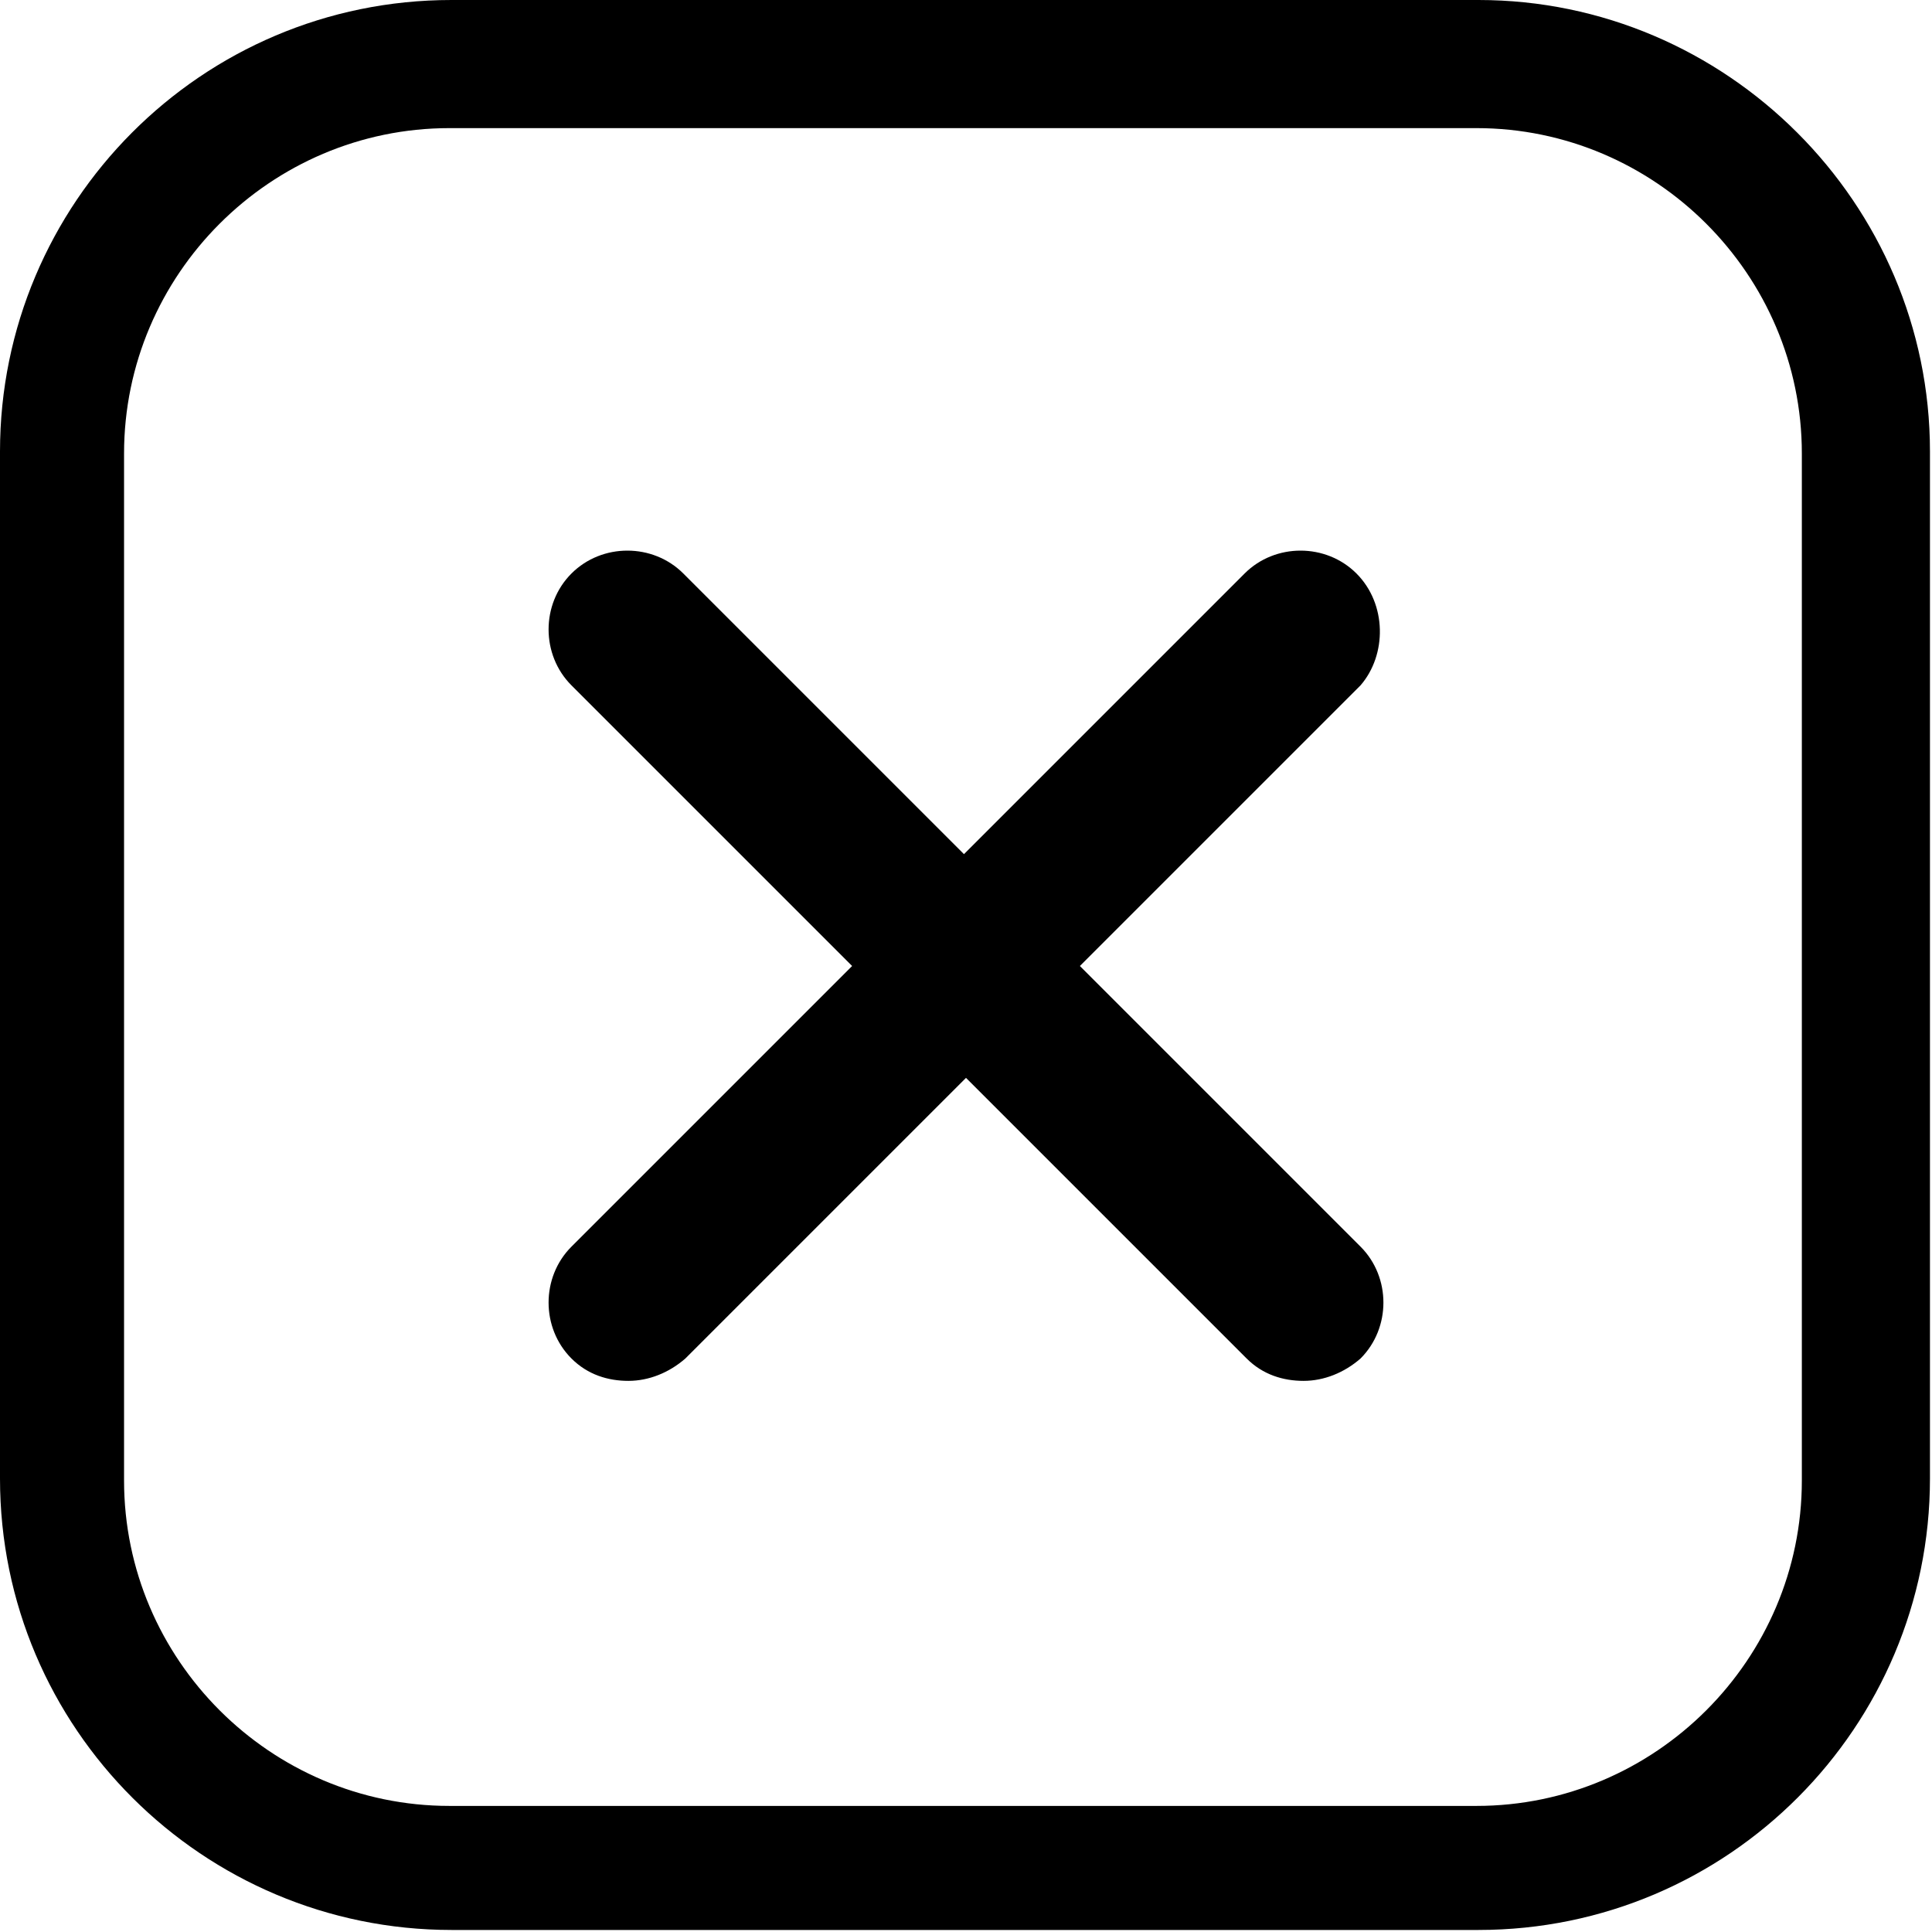
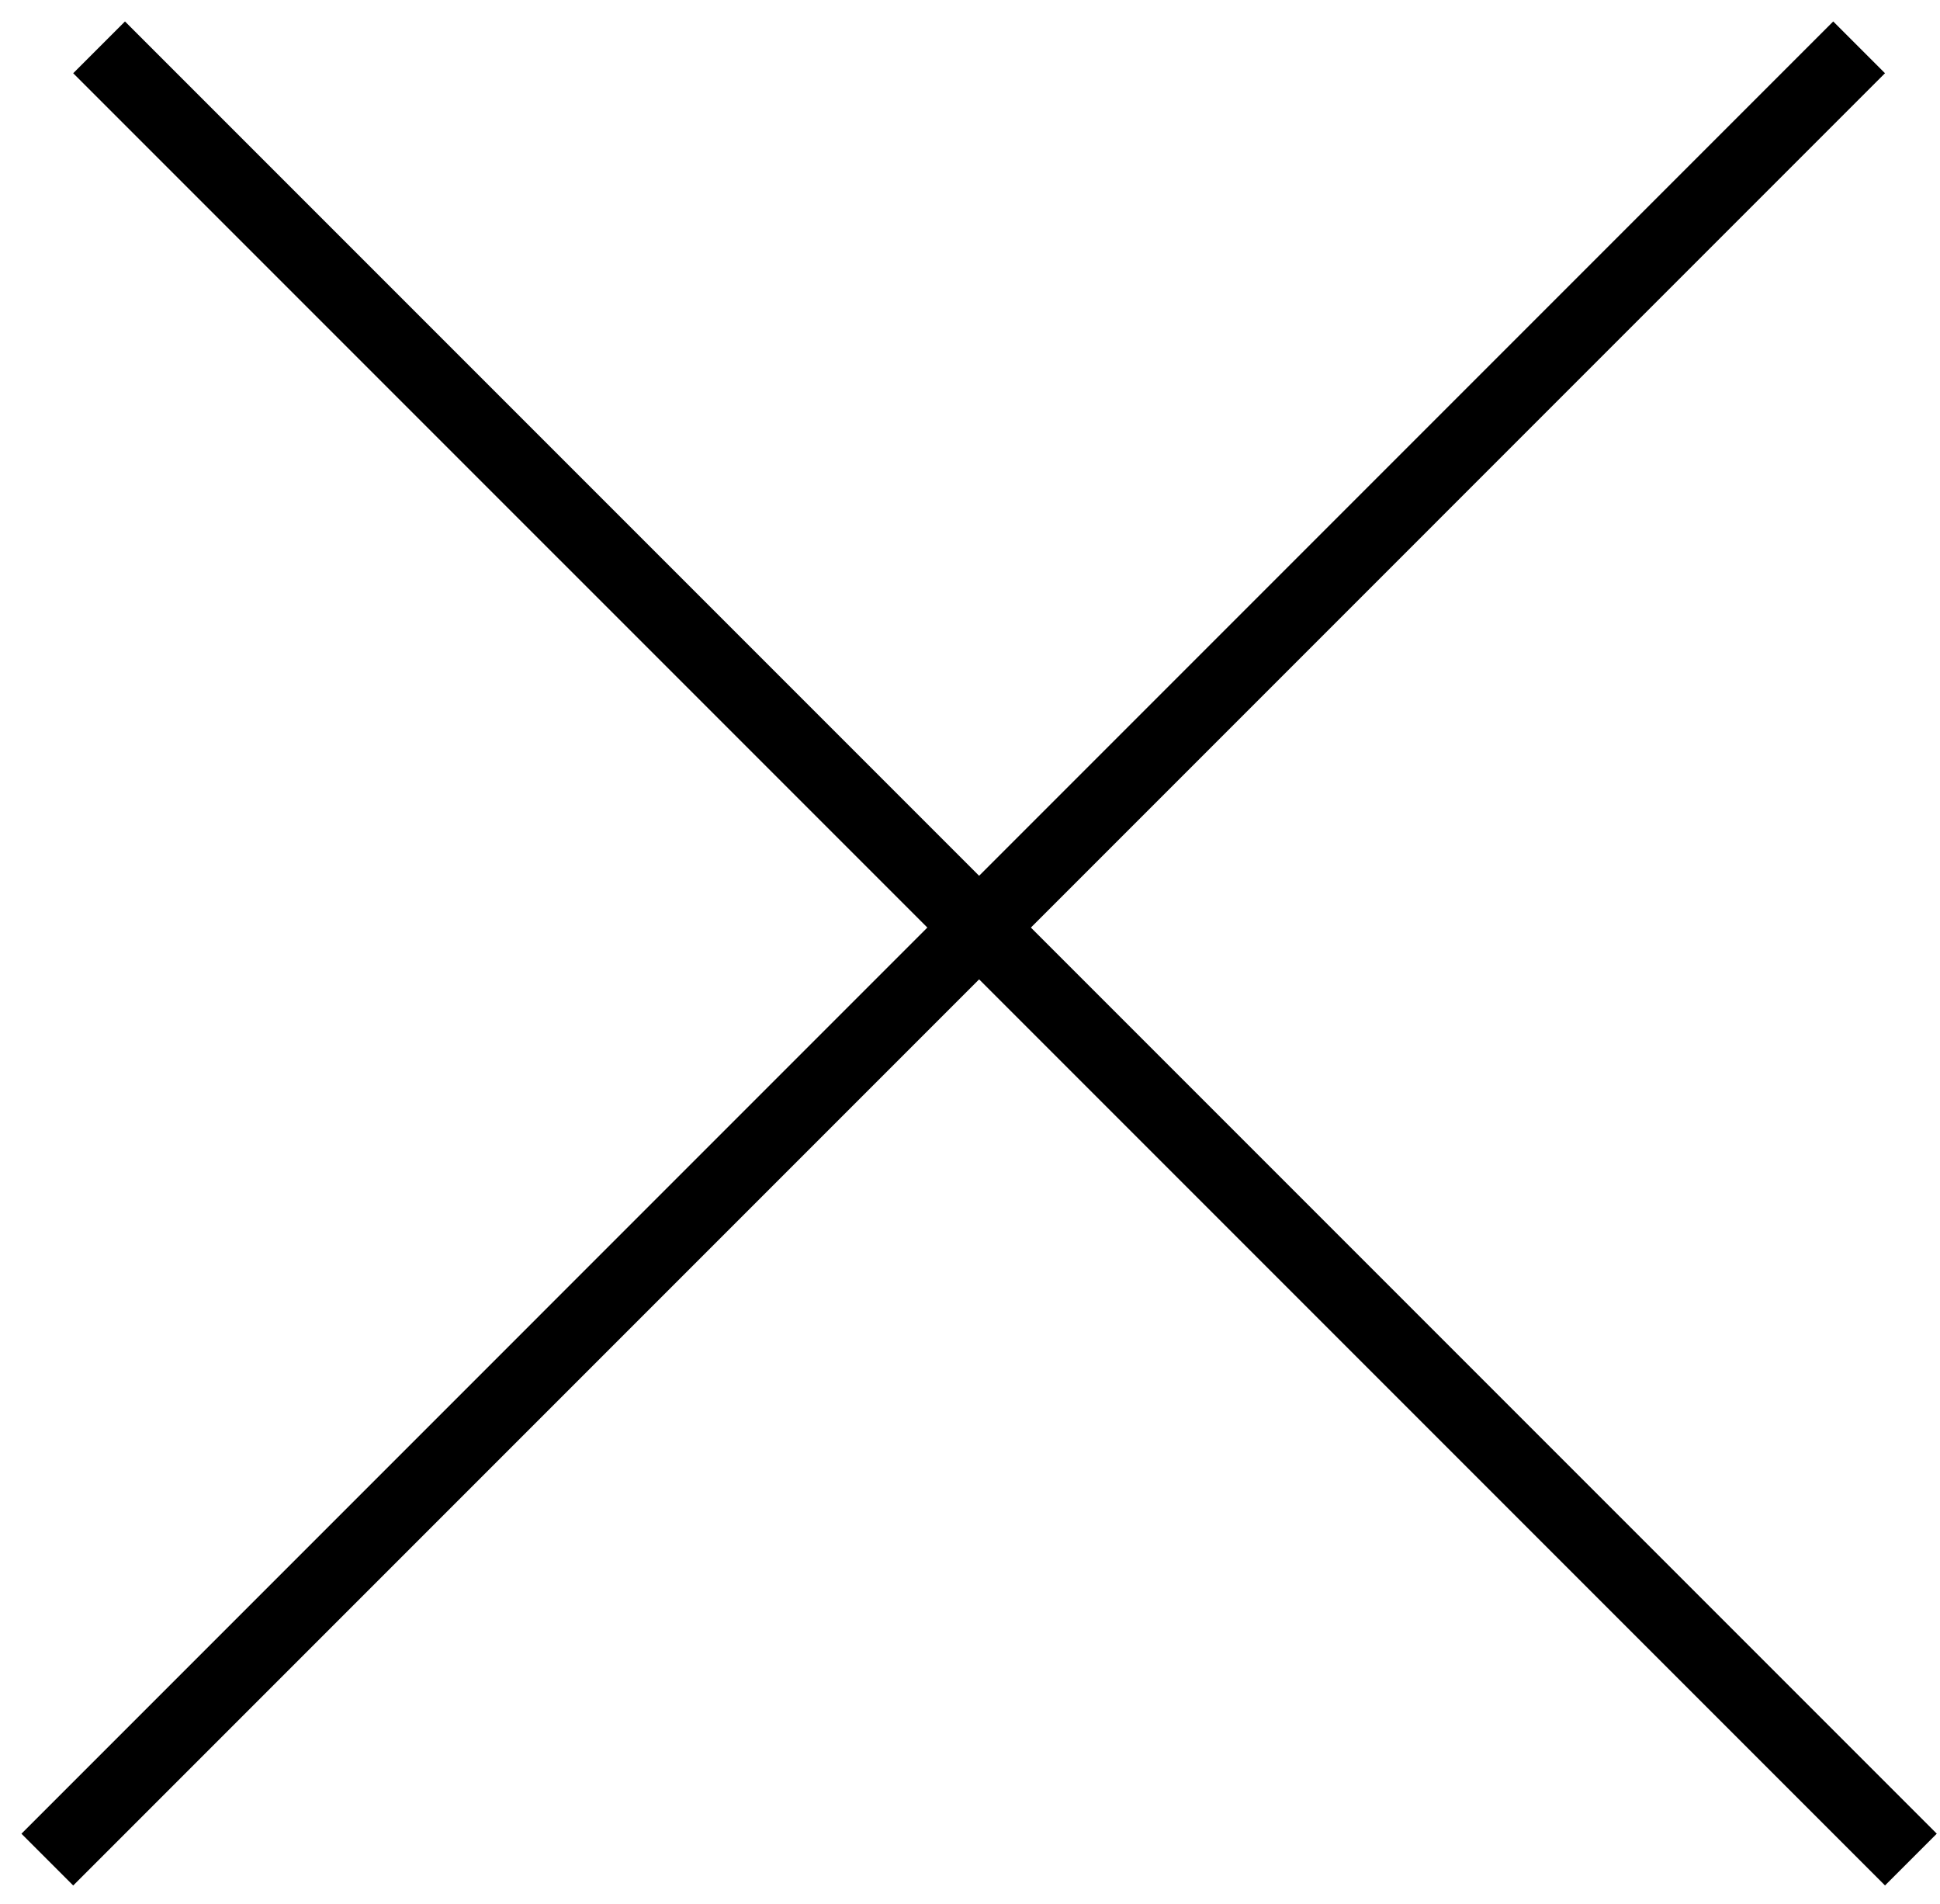
- <svg xmlns="http://www.w3.org/2000/svg" width="95" height="95" viewBox="0 0 95 95" fill="none">
-   <path d="M66.7 28.2C65.2 26.7 62.7 26.7 61.2 28.2L47.4 42L33.6 28.2C32.1 26.7 29.6 26.7 28.1 28.2C26.6 29.7 26.6 32.2 28.1 33.7L41.9 47.5L28.1 61.3C26.6 62.8 26.6 65.3 28.1 66.8C28.9 67.6 29.9 67.9 30.9 67.9C31.9 67.9 32.9 67.5 33.7 66.8L47.5 53L61.3 66.8C62.1 67.6 63.1 67.9 64.1 67.9C65.1 67.9 66.1 67.5 66.9 66.8C68.4 65.3 68.4 62.8 66.9 61.3L53.1 47.5L66.9 33.7C68.2 32.2 68.2 29.7 66.7 28.2Z" fill="black" />
-   <path d="M72.7 0H22.2C9.9 0 0 10 0 22.2V72.7C0 85 10 94.9 22.2 94.9H72.7C85 94.9 94.9 84.9 94.9 72.7V22.2C94.9 10 84.9 0 72.7 0ZM88.6 72.8C88.6 81.6 81.4 88.8 72.6 88.8H22.1C13.3 88.8 6.1 81.6 6.1 72.8V22.3C6.1 13.5 13.3 6.3 22.1 6.3H72.6C81.4 6.3 88.6 13.5 88.6 22.3V72.8Z" fill="black" />
+ <svg xmlns="http://www.w3.org/2000/svg" width="53" height="52" viewBox="0 0 53 52" fill="none">
+   <line x1="2.707" y1="1.293" x2="52.205" y2="50.79" stroke="black" stroke-width="2" />
+   <line x1="1.293" y1="50.791" x2="50.79" y2="1.293" stroke="black" stroke-width="2" />
</svg>
